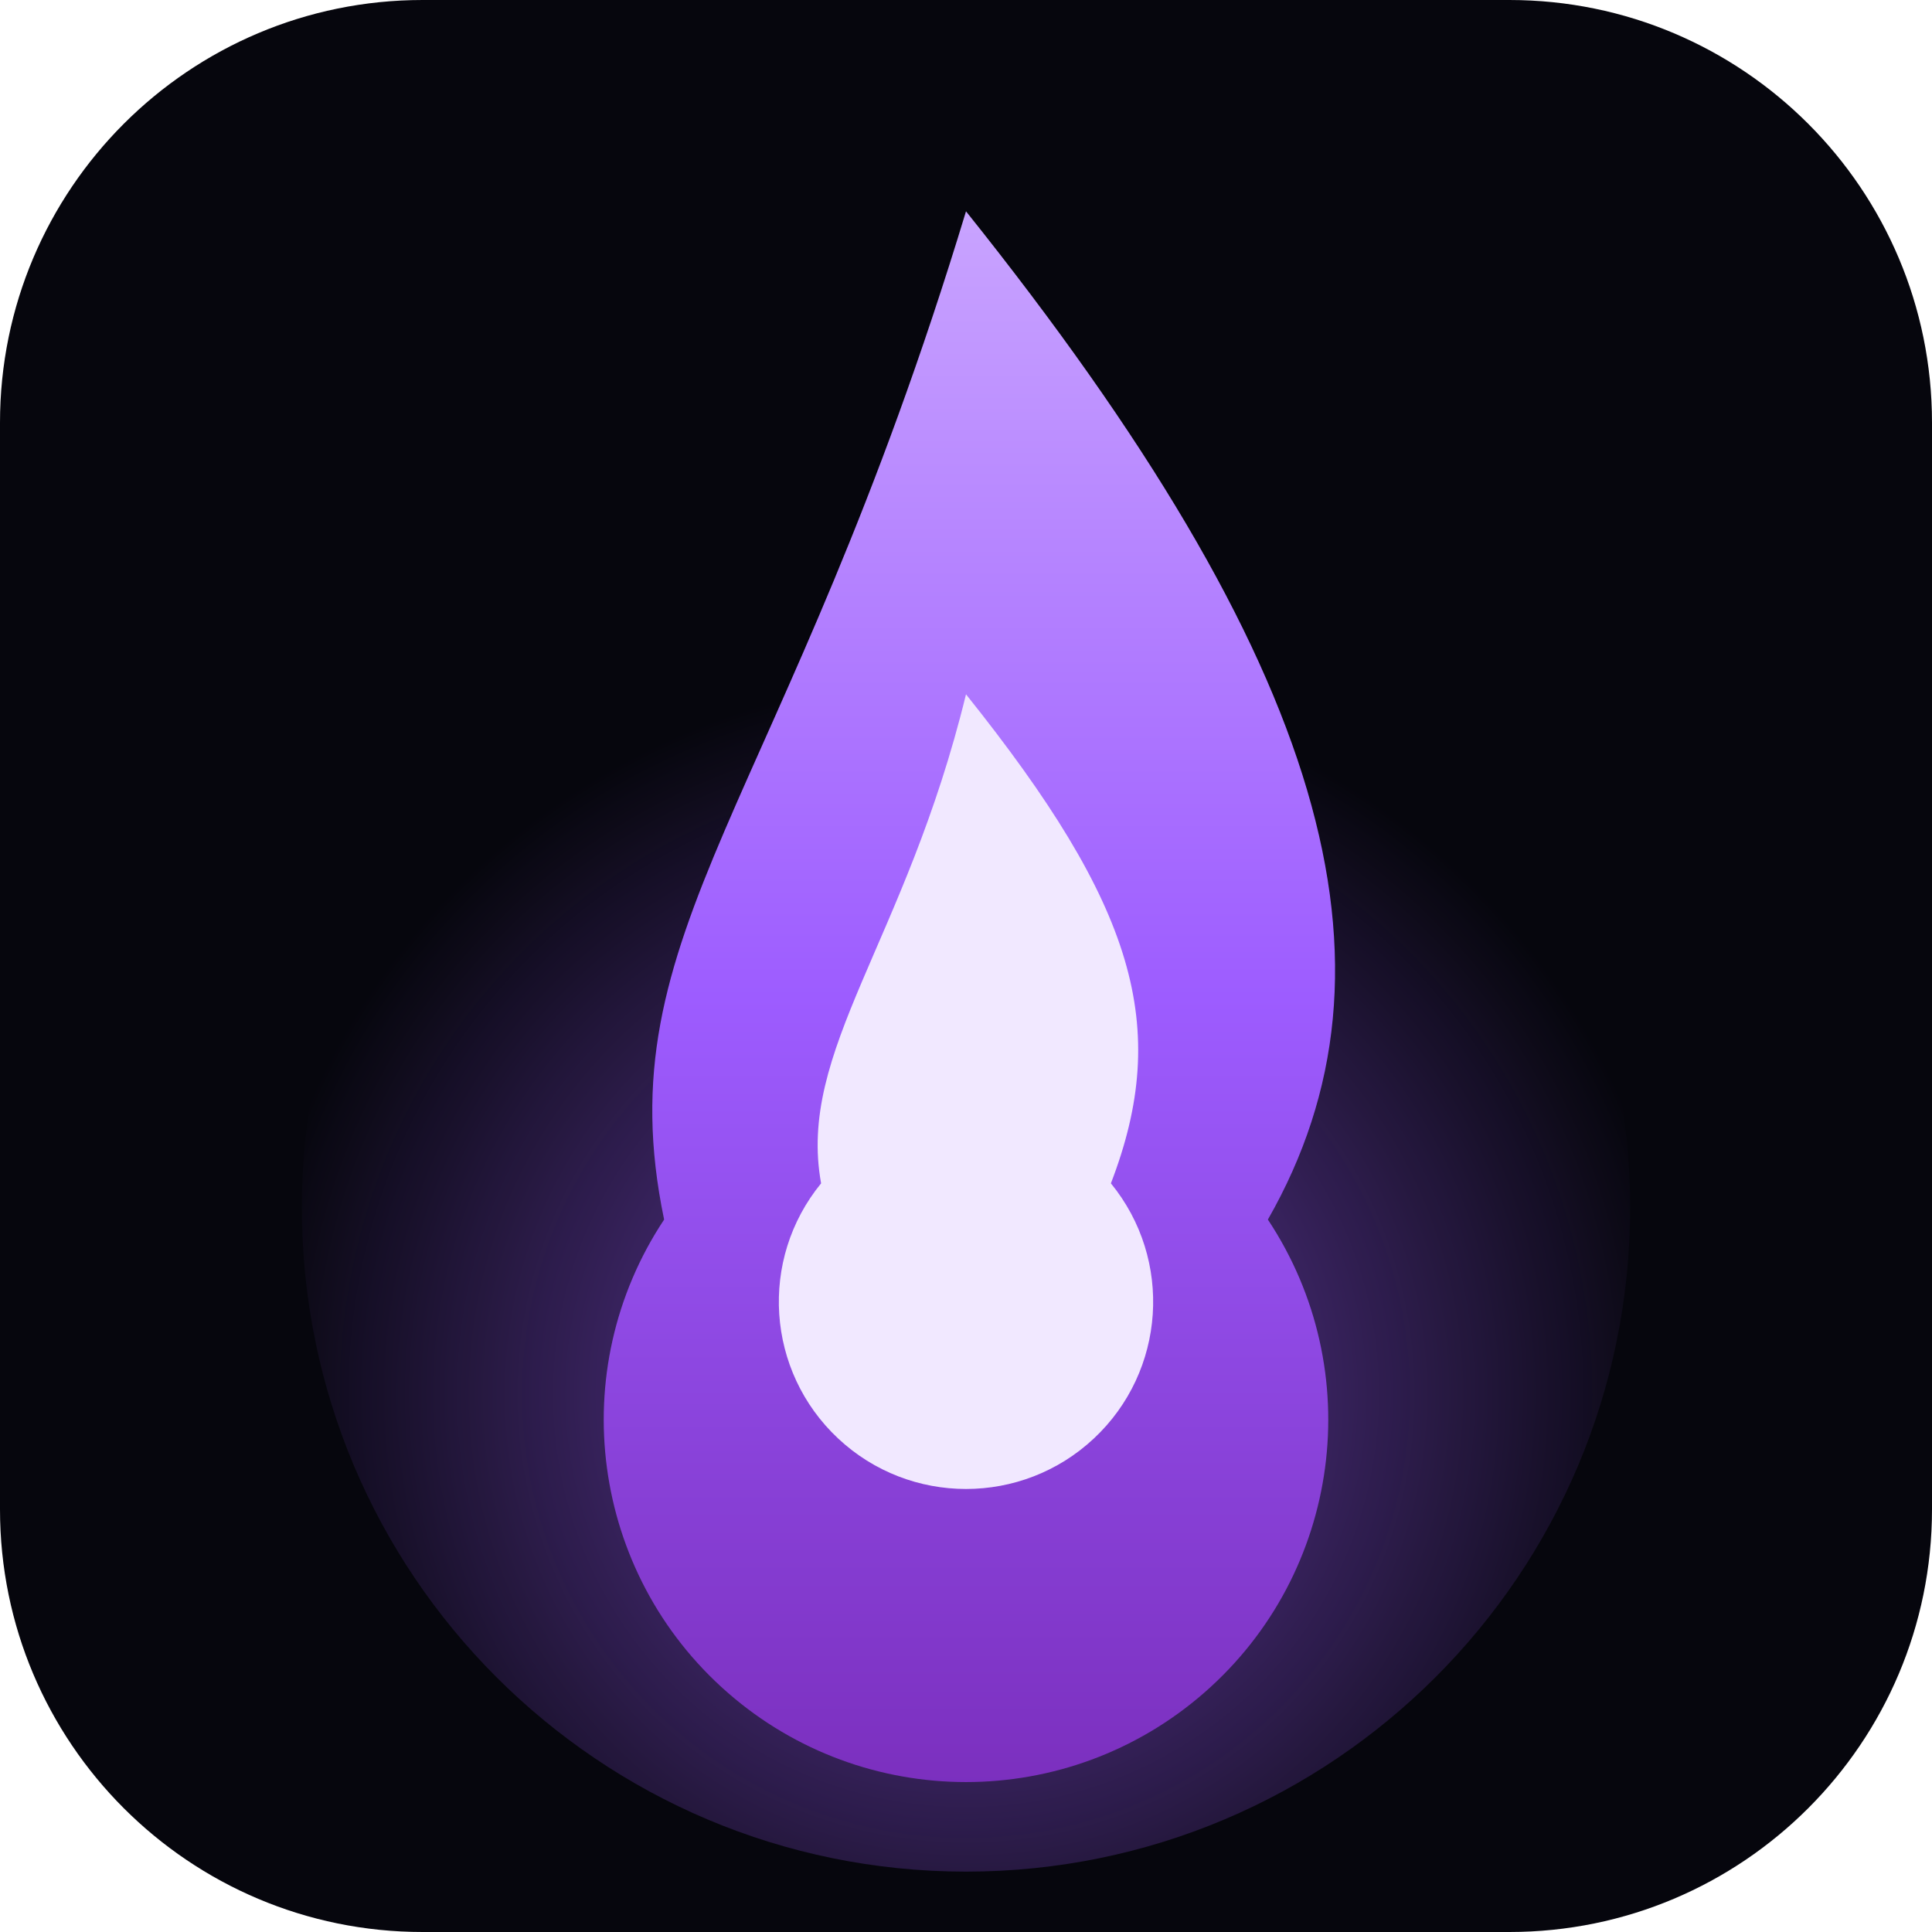
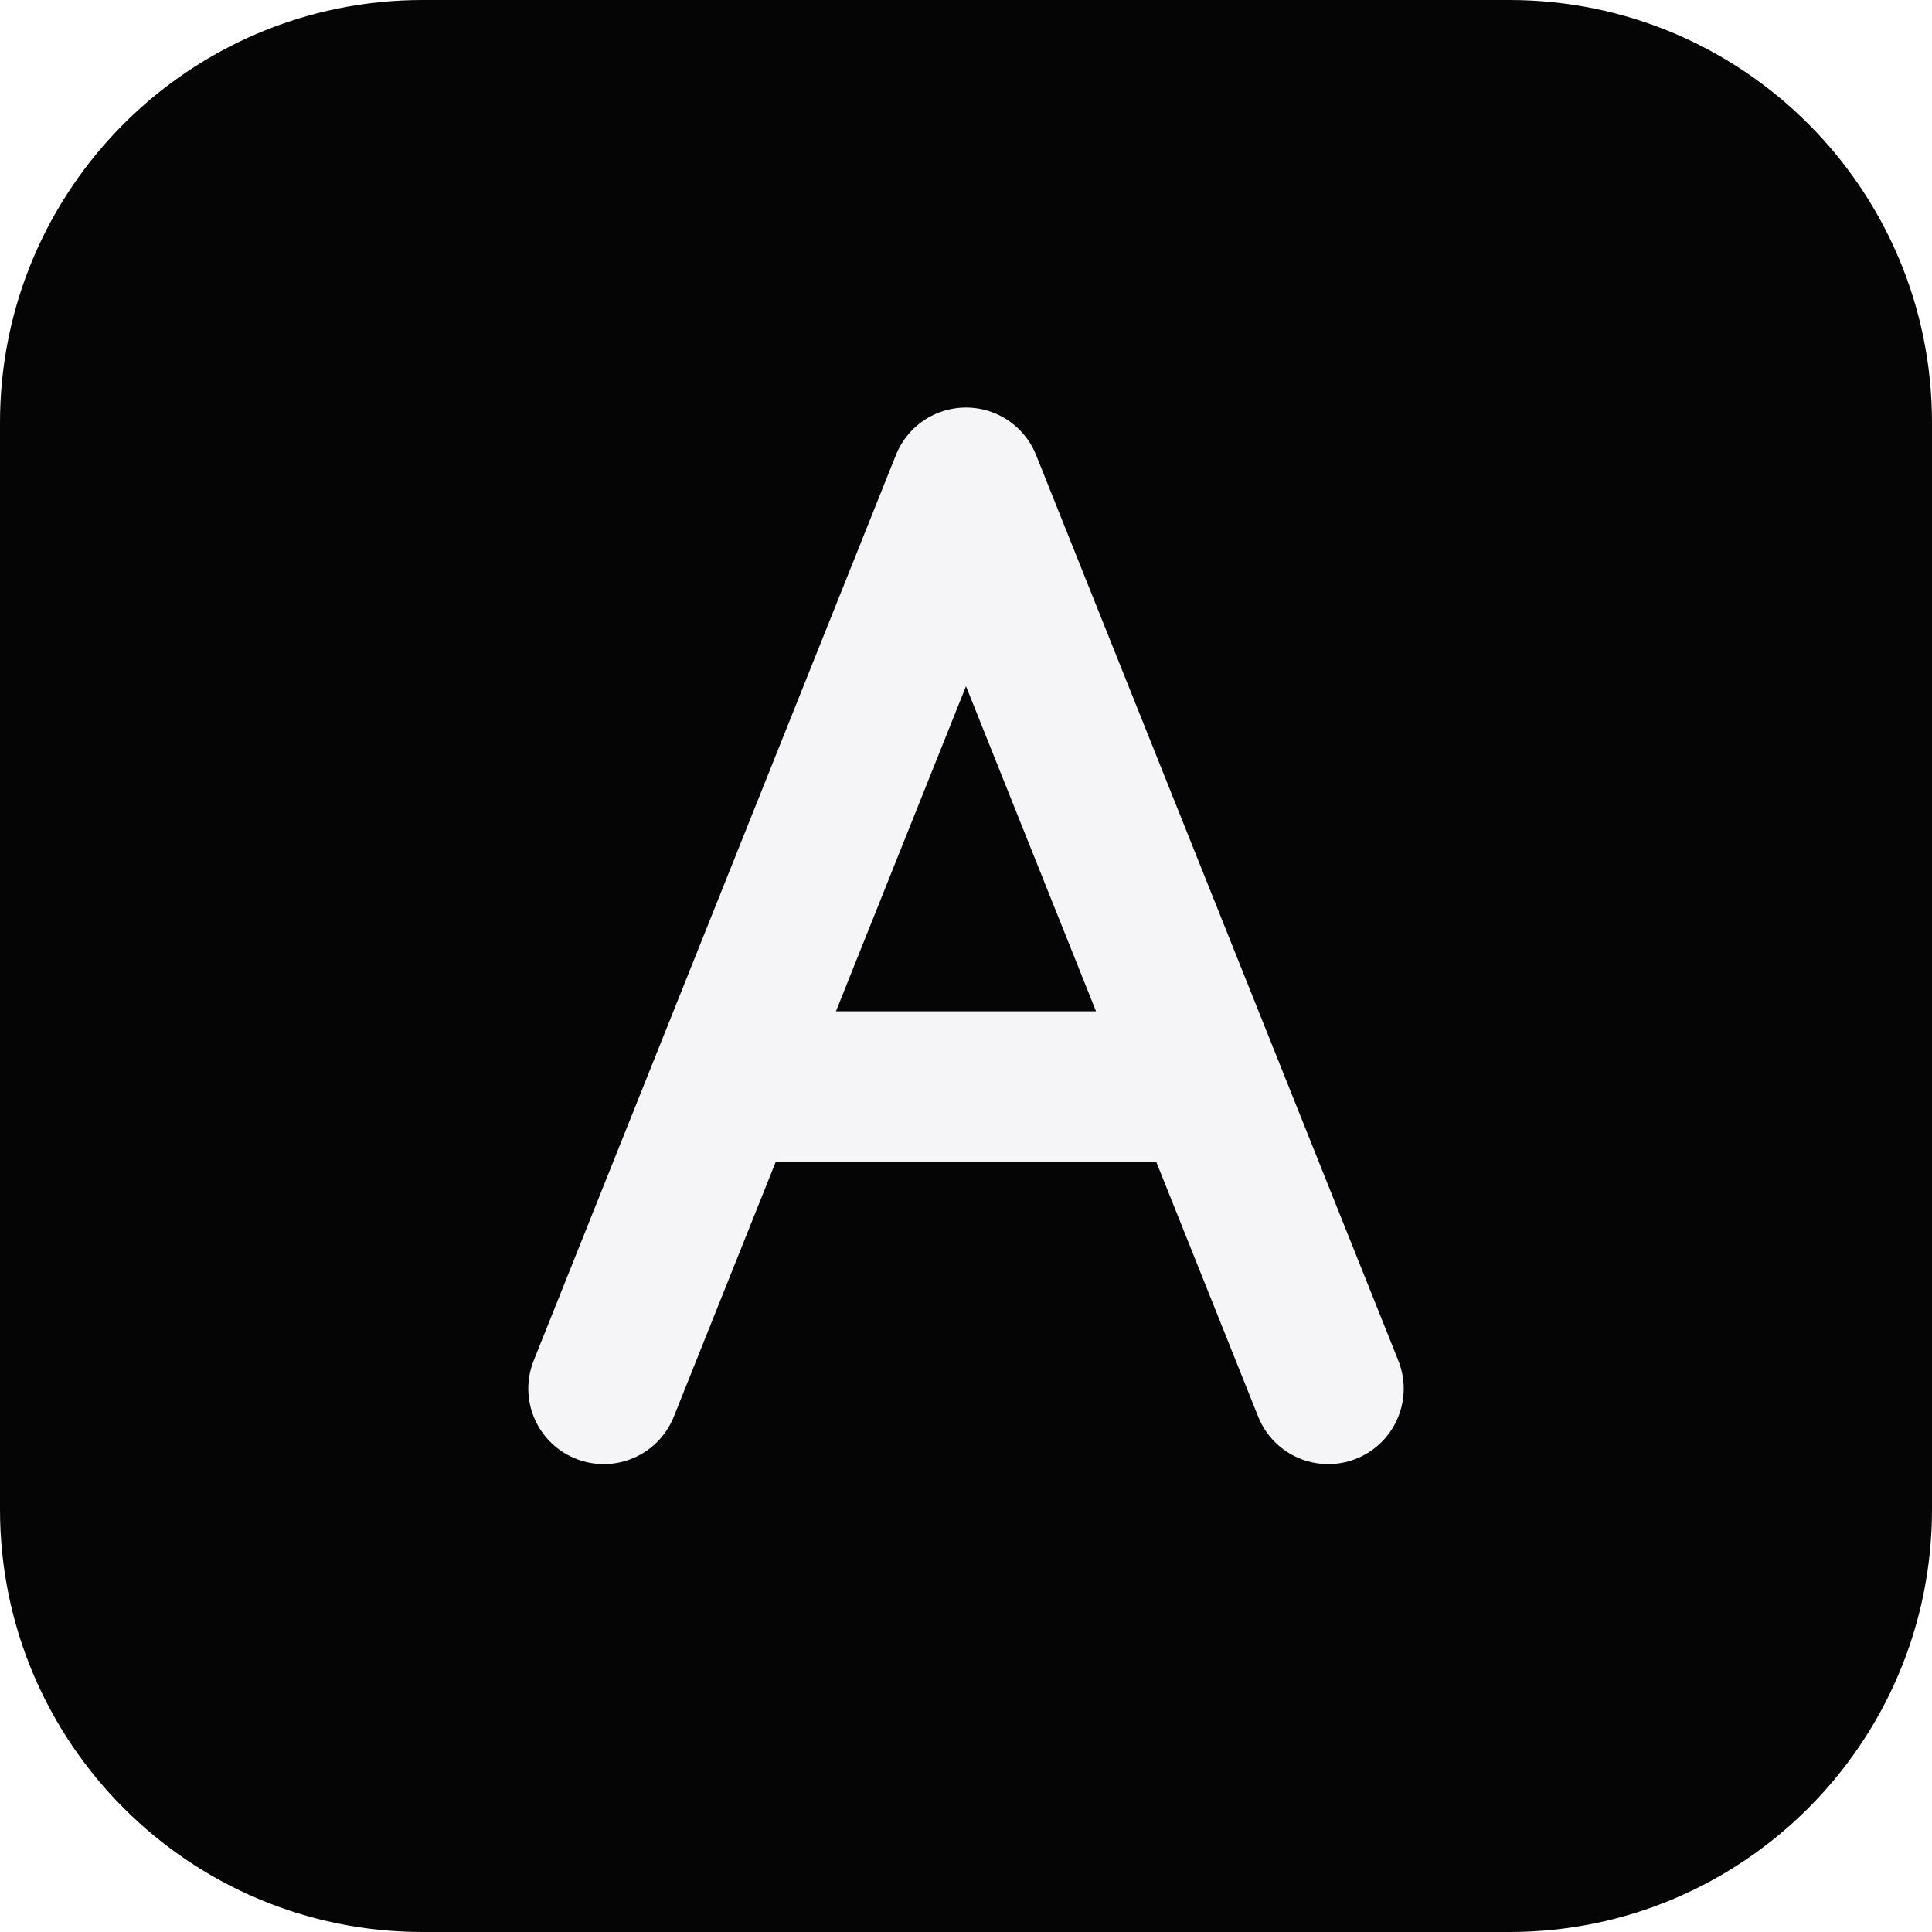
- <svg xmlns="http://www.w3.org/2000/svg" viewBox="0 0 32 32">
-   <defs>
-     <radialGradient id="glow" cx="50%" cy="64%" r="54%">
-       <stop offset="0%" stop-color="#9d5cff" stop-opacity="0.65" />
-       <stop offset="100%" stop-color="#9d5cff" stop-opacity="0" />
-     </radialGradient>
-     <linearGradient id="flame" x1="0" y1="0" x2="0" y2="1">
-       <stop offset="0%" stop-color="#c9a4ff" />
-       <stop offset="50%" stop-color="#9d5cff" />
-       <stop offset="100%" stop-color="#7b2fbe" />
-     </linearGradient>
-   </defs>
-   <rect width="32" height="32" rx="7" fill="#06060d" />
-   <circle cx="16" cy="20" r="11" fill="url(#glow)" />
-   <path d="M16 3.5C22 11 23.4 16 21 20.2A6 6 0 1 1 11 20.2C10 15.4 13 13.4 16 3.5Z" fill="url(#flame)" />
-   <path d="M16 11.5C18.8 15 19.4 17 18.4 19.6A3.1 3.1 0 1 1 13.6 19.6C13.2 17.4 15 15.6 16 11.5Z" fill="#f1e8ff" />
+ <svg xmlns="http://www.w3.org/2000/svg" viewBox="0 0 64 64">
+   <rect width="64" height="64" rx="14" fill="#050505" />
+   <path d="M20 46 32 16l12 30" fill="none" stroke="#f5f5f7" stroke-width="5" stroke-linecap="round" stroke-linejoin="round" />
+   <path d="M25 36h14" stroke="#f5f5f7" stroke-width="5" stroke-linecap="round" />
</svg>
